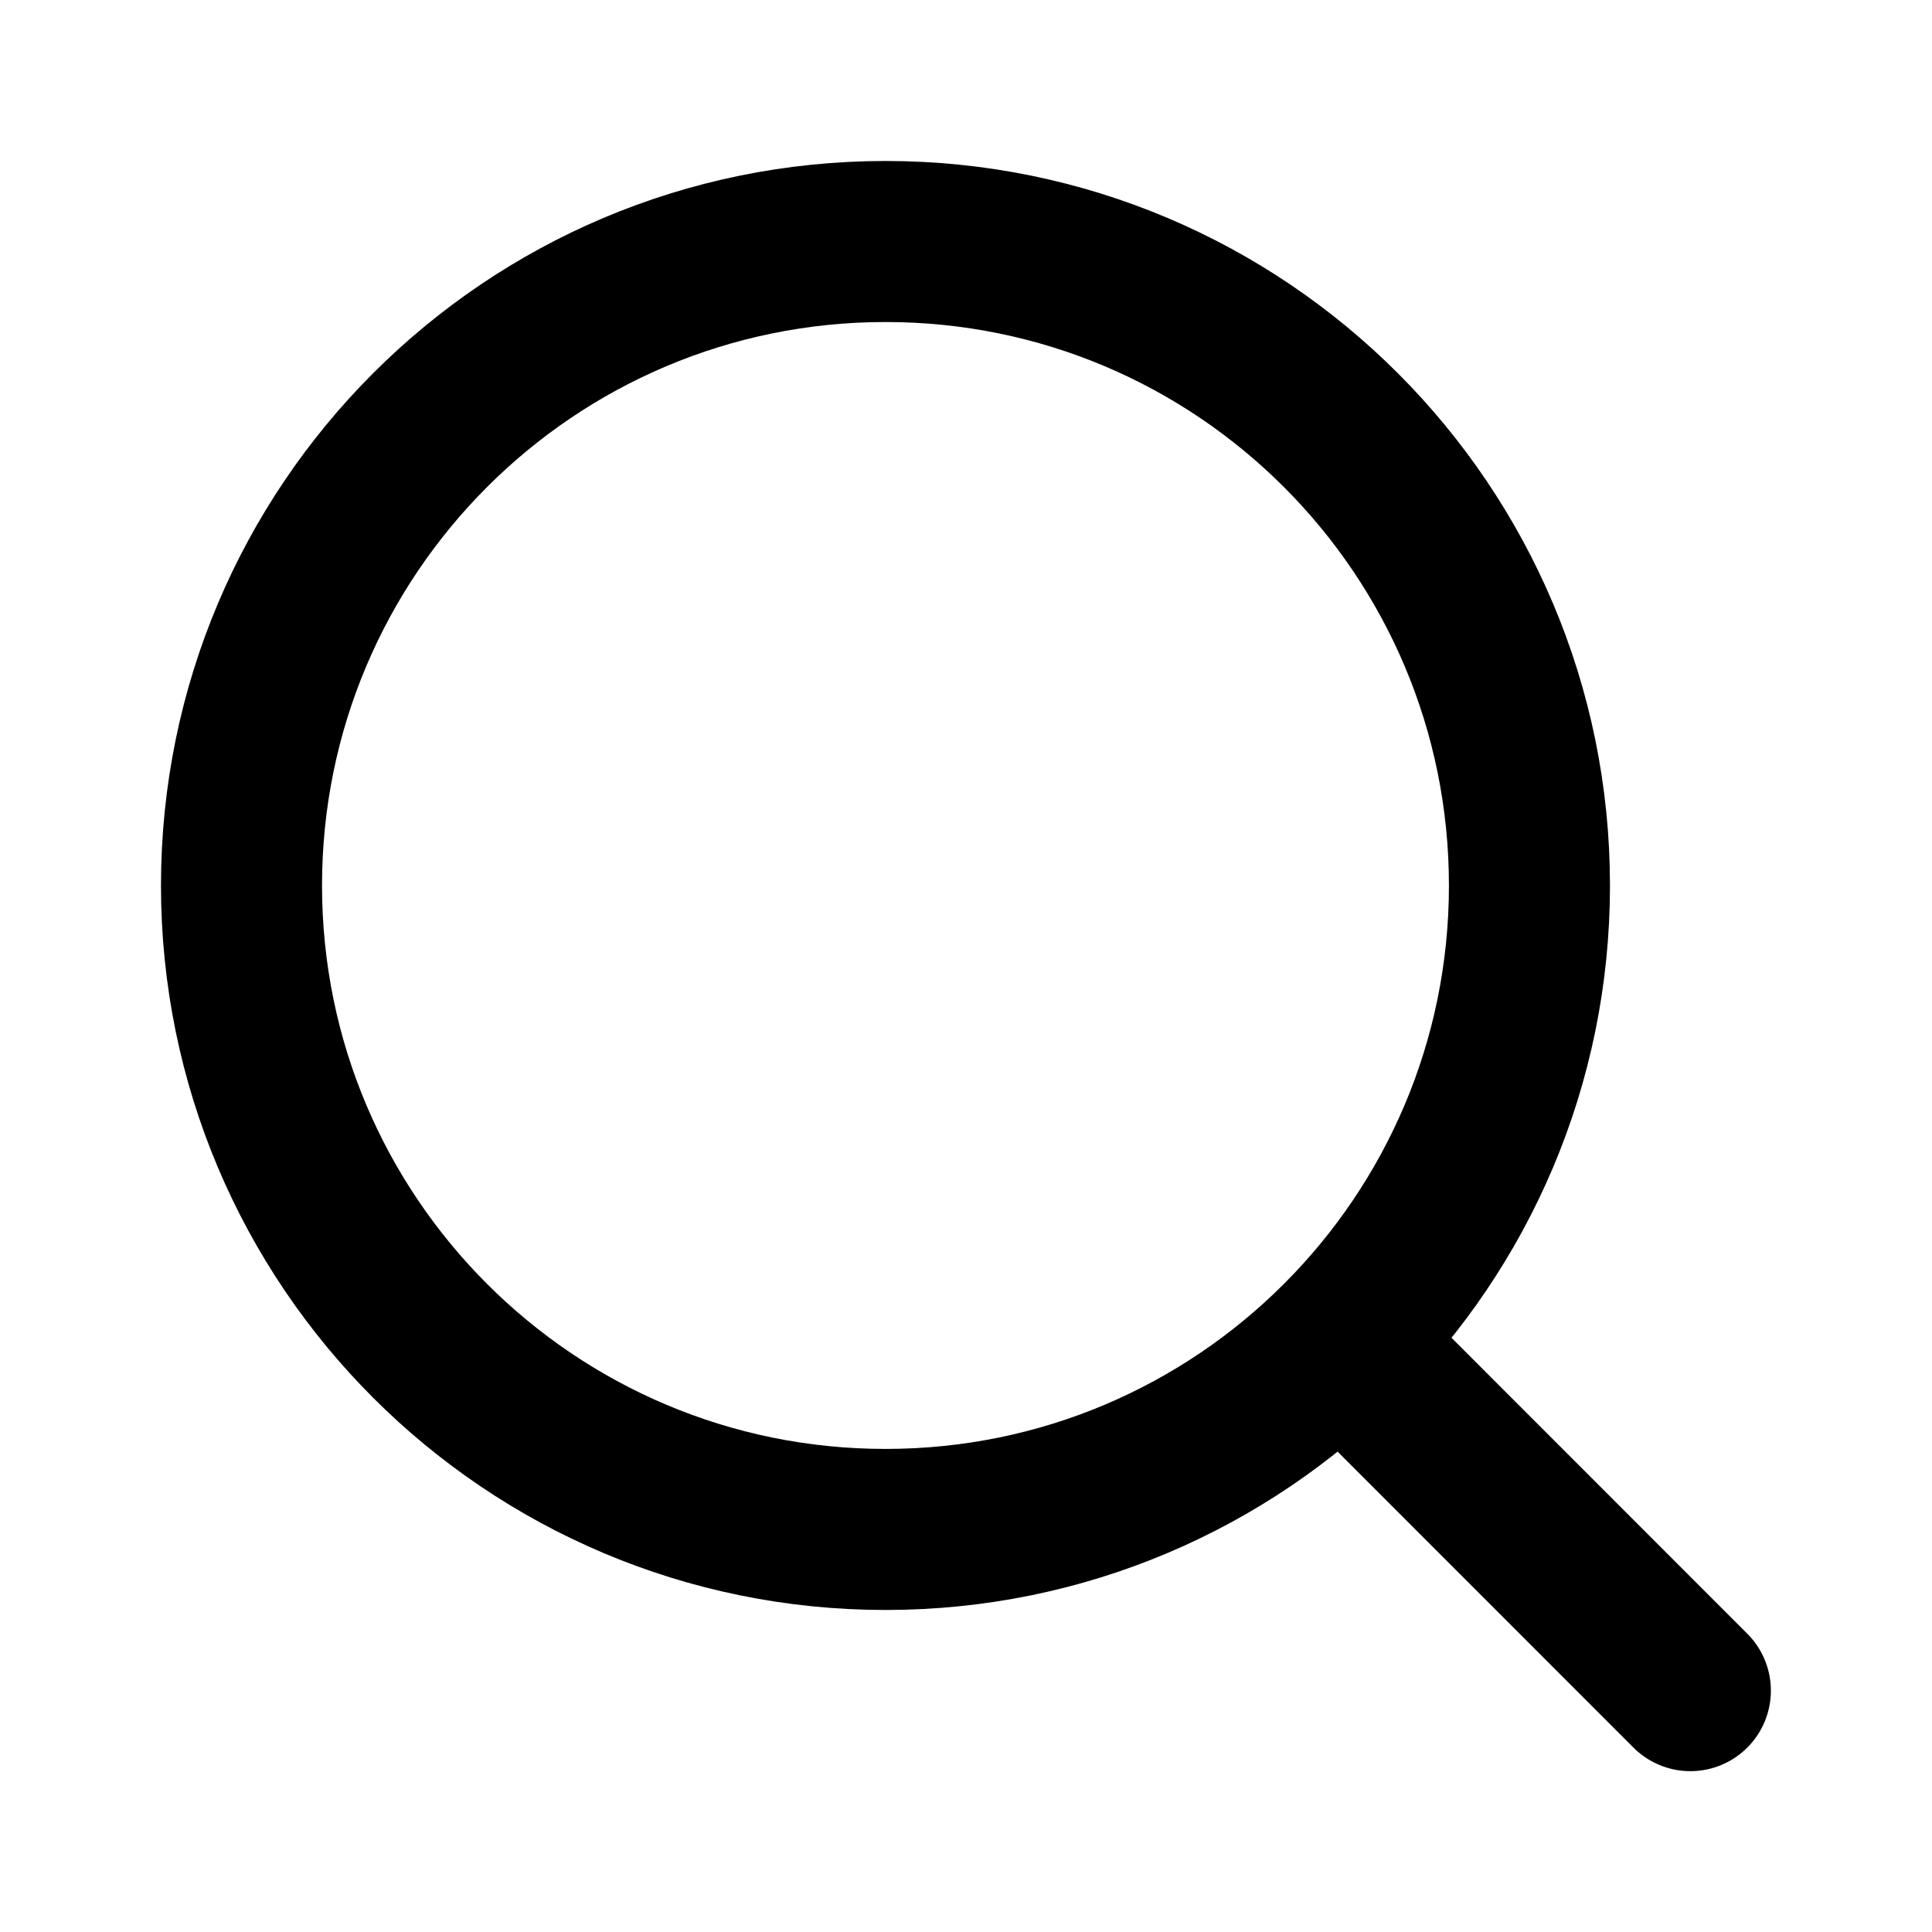
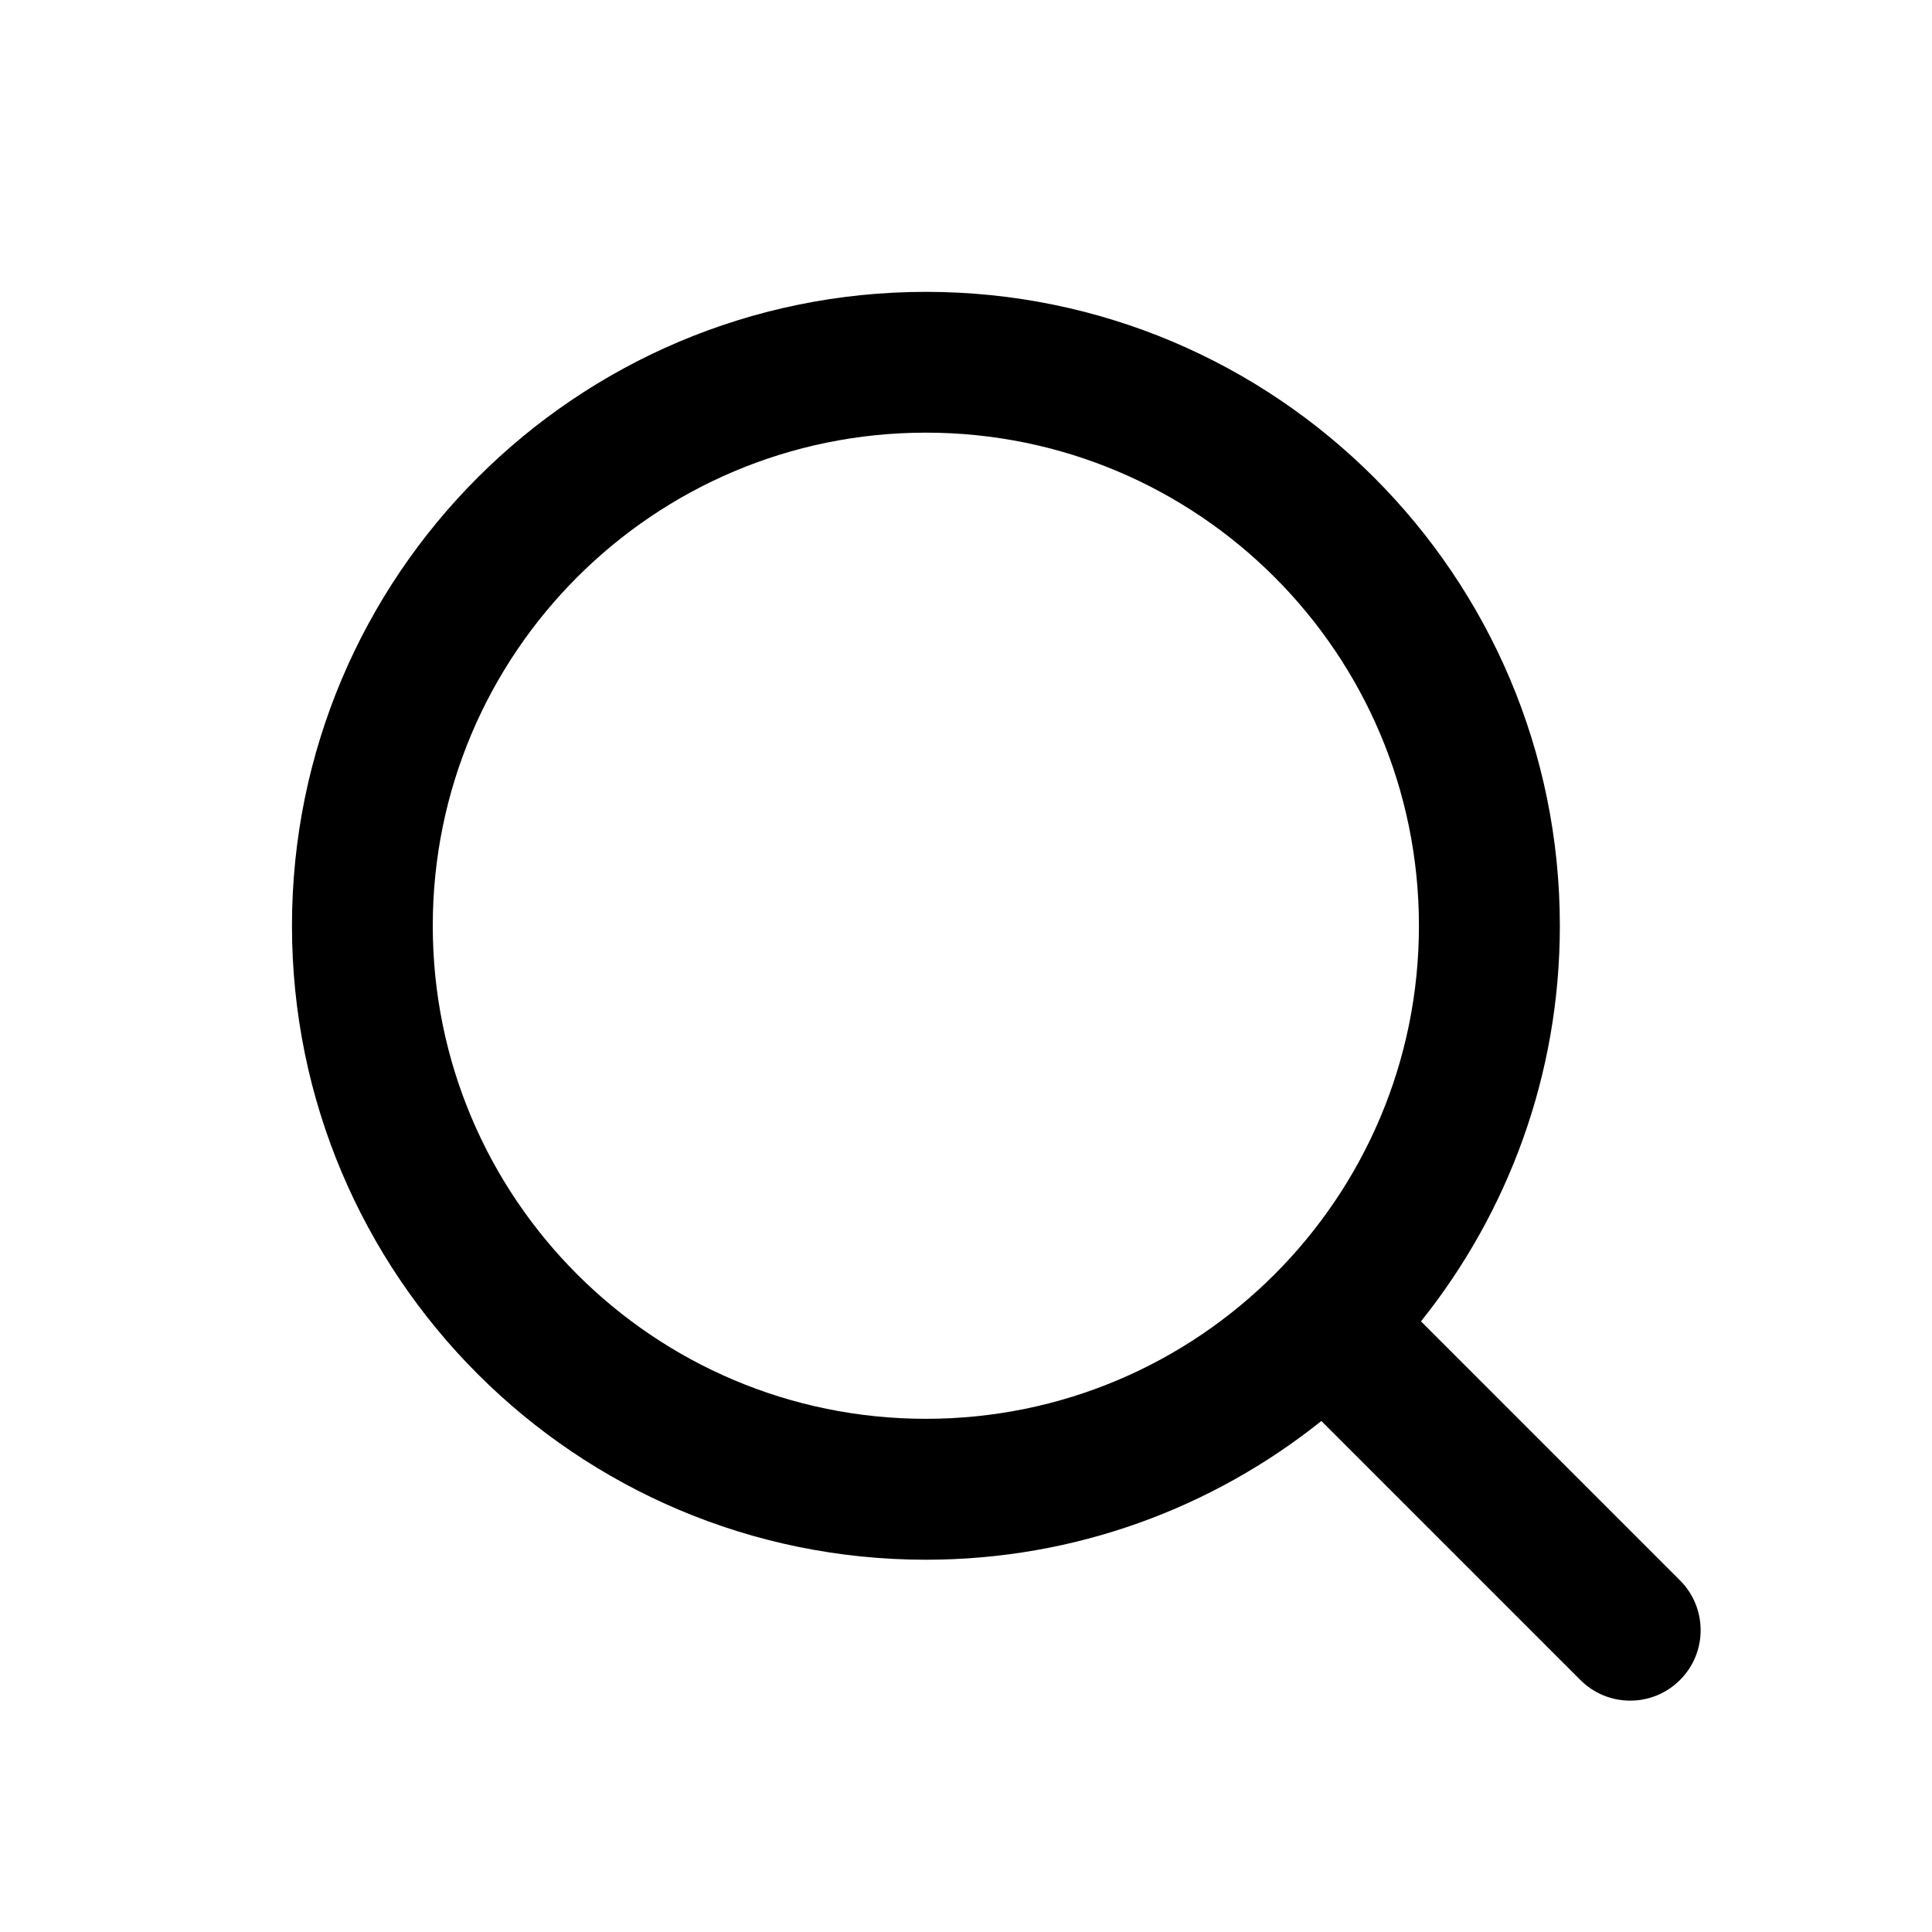
- <svg xmlns="http://www.w3.org/2000/svg" width="14" height="14" viewBox="0 0 14 14" fill="none">
-   <path d="M6.417 11.083C8.994 11.083 11.083 8.994 11.083 6.417C11.083 3.839 8.994 1.75 6.417 1.75C3.839 1.75 1.75 3.839 1.75 6.417C1.75 8.994 3.839 11.083 6.417 11.083Z" stroke="currentColor" stroke-width="1.167" stroke-linecap="round" stroke-linejoin="round" />
-   <path d="M12.249 12.251L9.741 9.742" stroke="currentColor" stroke-width="1.167" stroke-linecap="round" stroke-linejoin="round" />
+ <svg xmlns="http://www.w3.org/2000/svg" width="16" height="16" viewBox="0 0 16 16" fill="none">
+   <path d="M7.668 2.417C10.567 2.417 12.918 4.768 12.918 7.667C12.918 8.907 12.486 10.045 11.768 10.943L13.913 13.088C14.141 13.316 14.141 13.685 13.913 13.913C13.685 14.141 13.316 14.141 13.088 13.913L10.943 11.768C10.045 12.486 8.907 12.917 7.668 12.917C4.769 12.917 2.418 10.566 2.418 7.667C2.418 4.768 4.769 2.417 7.668 2.417ZM7.668 3.583C5.413 3.583 3.584 5.412 3.584 7.667C3.584 9.922 5.413 11.75 7.668 11.75C9.923 11.75 11.751 9.922 11.751 7.667C11.751 5.412 9.923 3.583 7.668 3.583Z" fill="currentColor" />
</svg>
